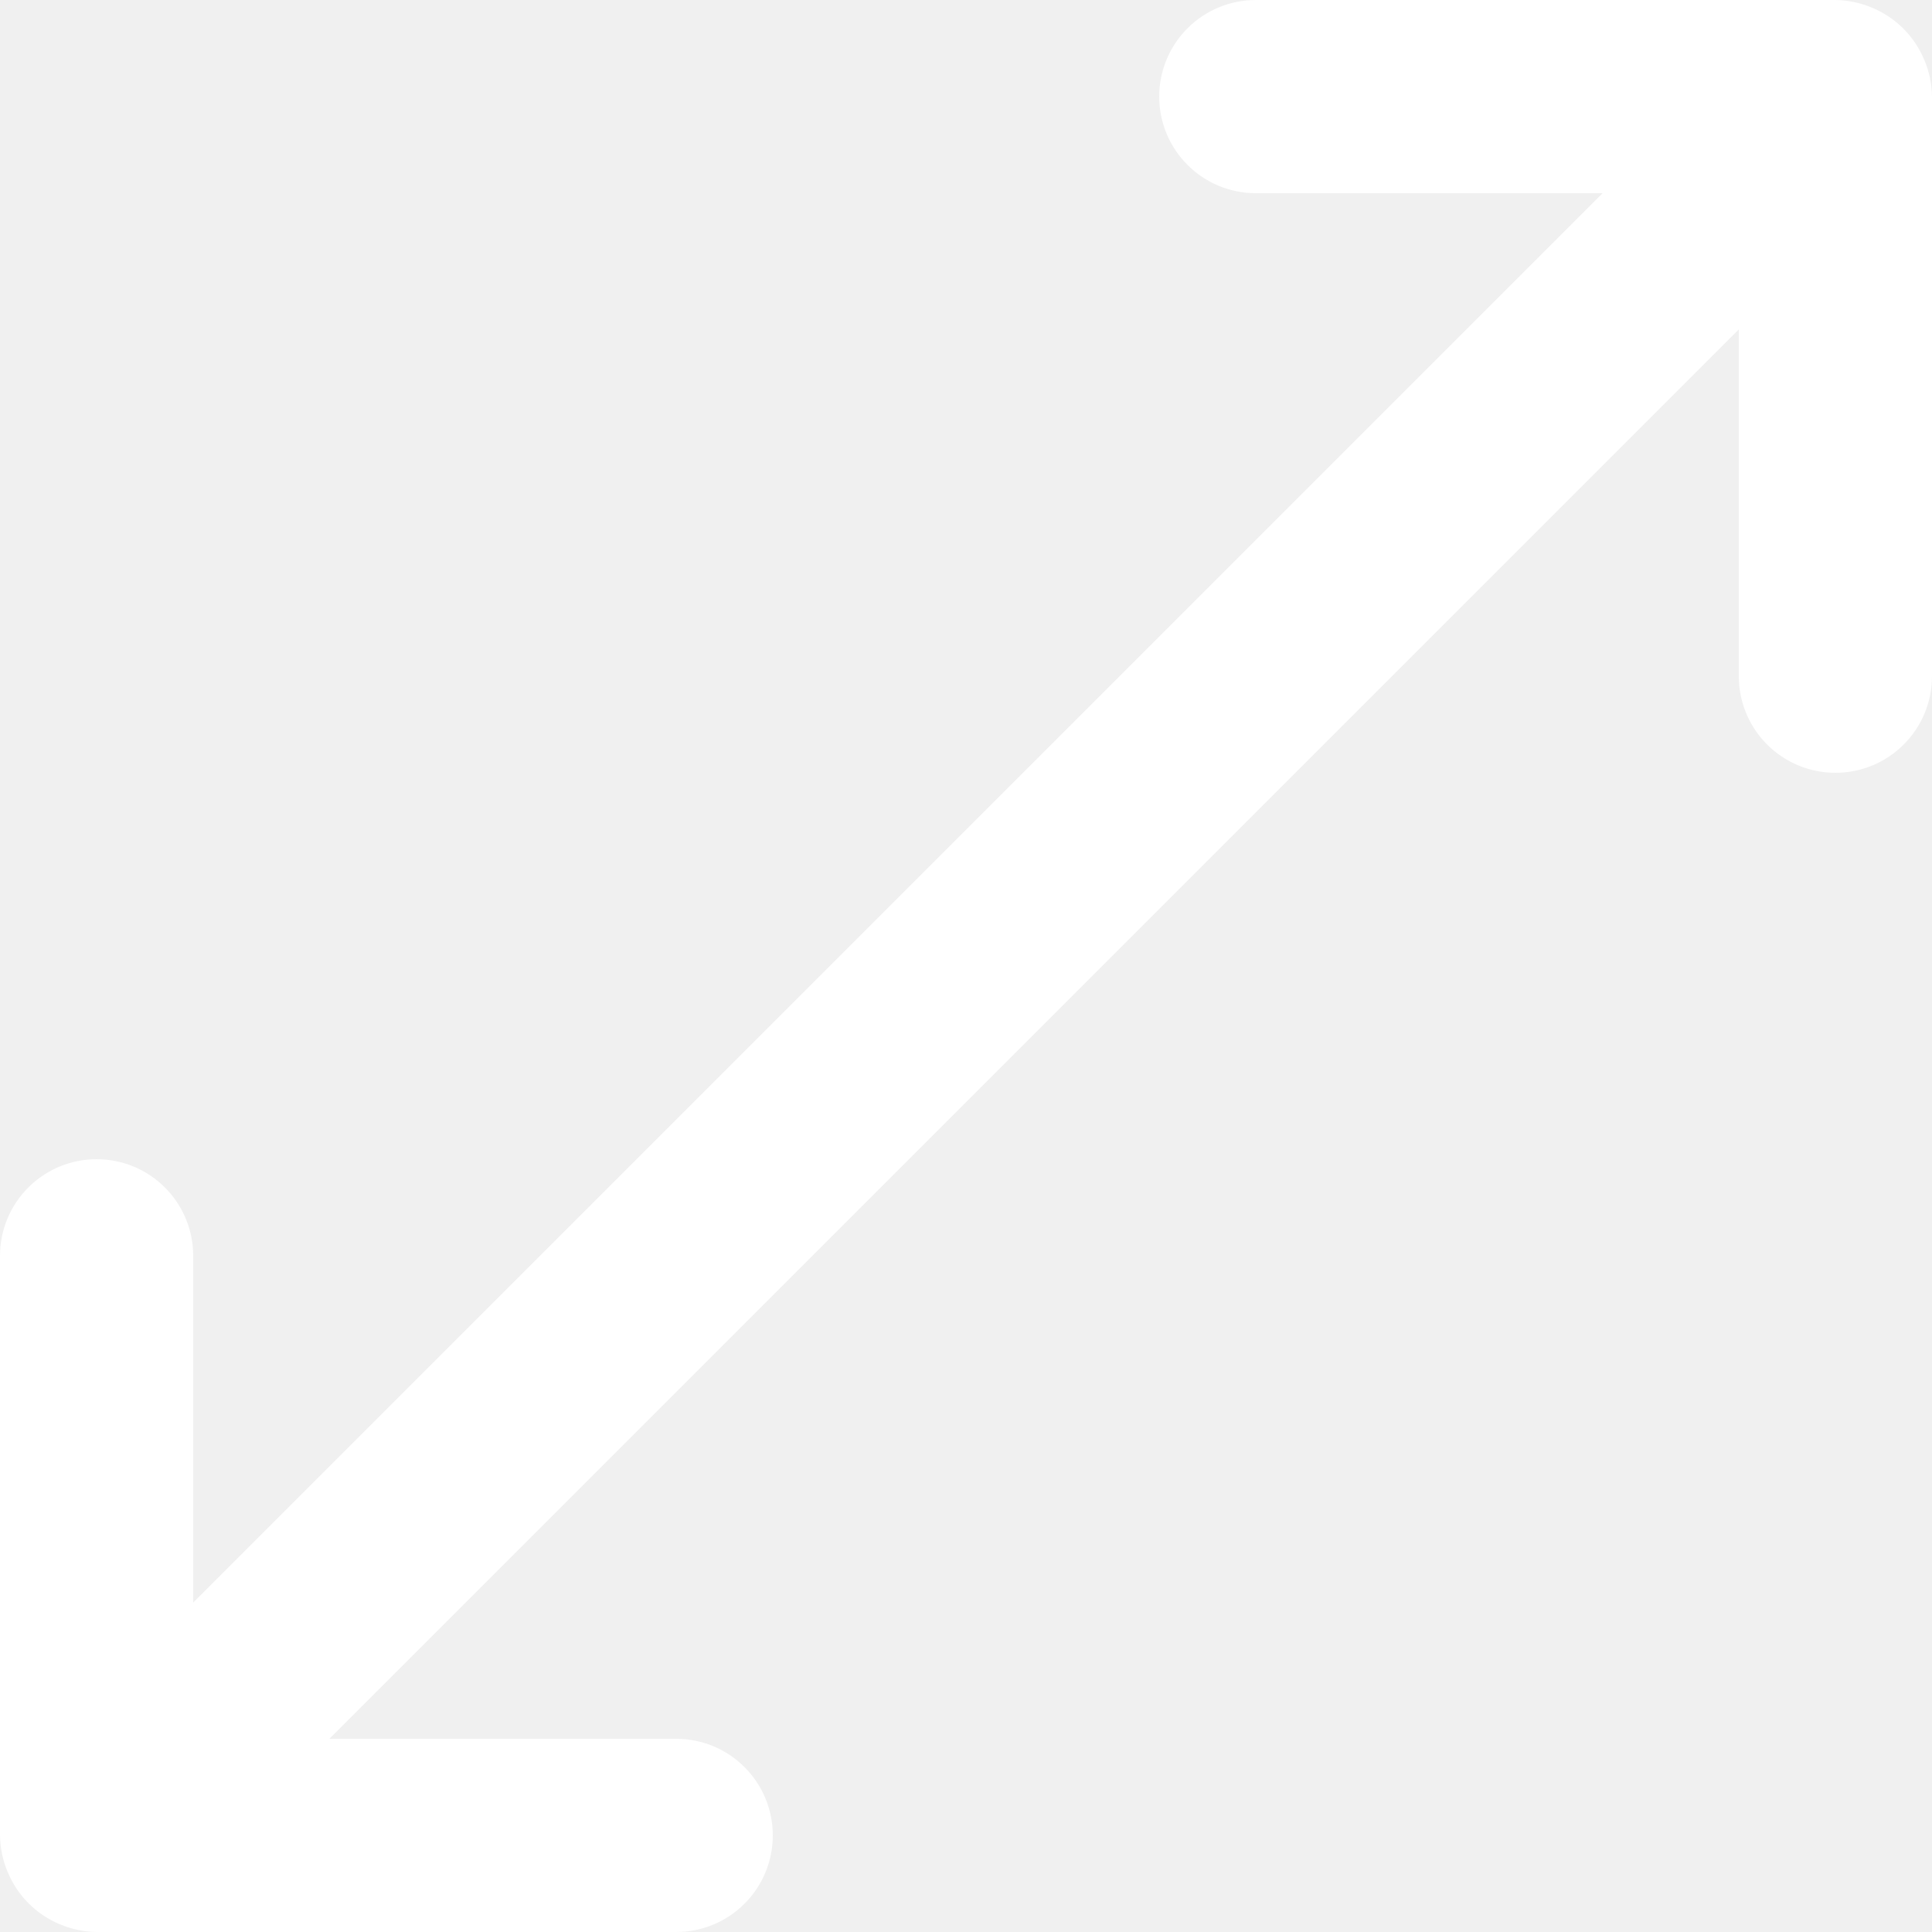
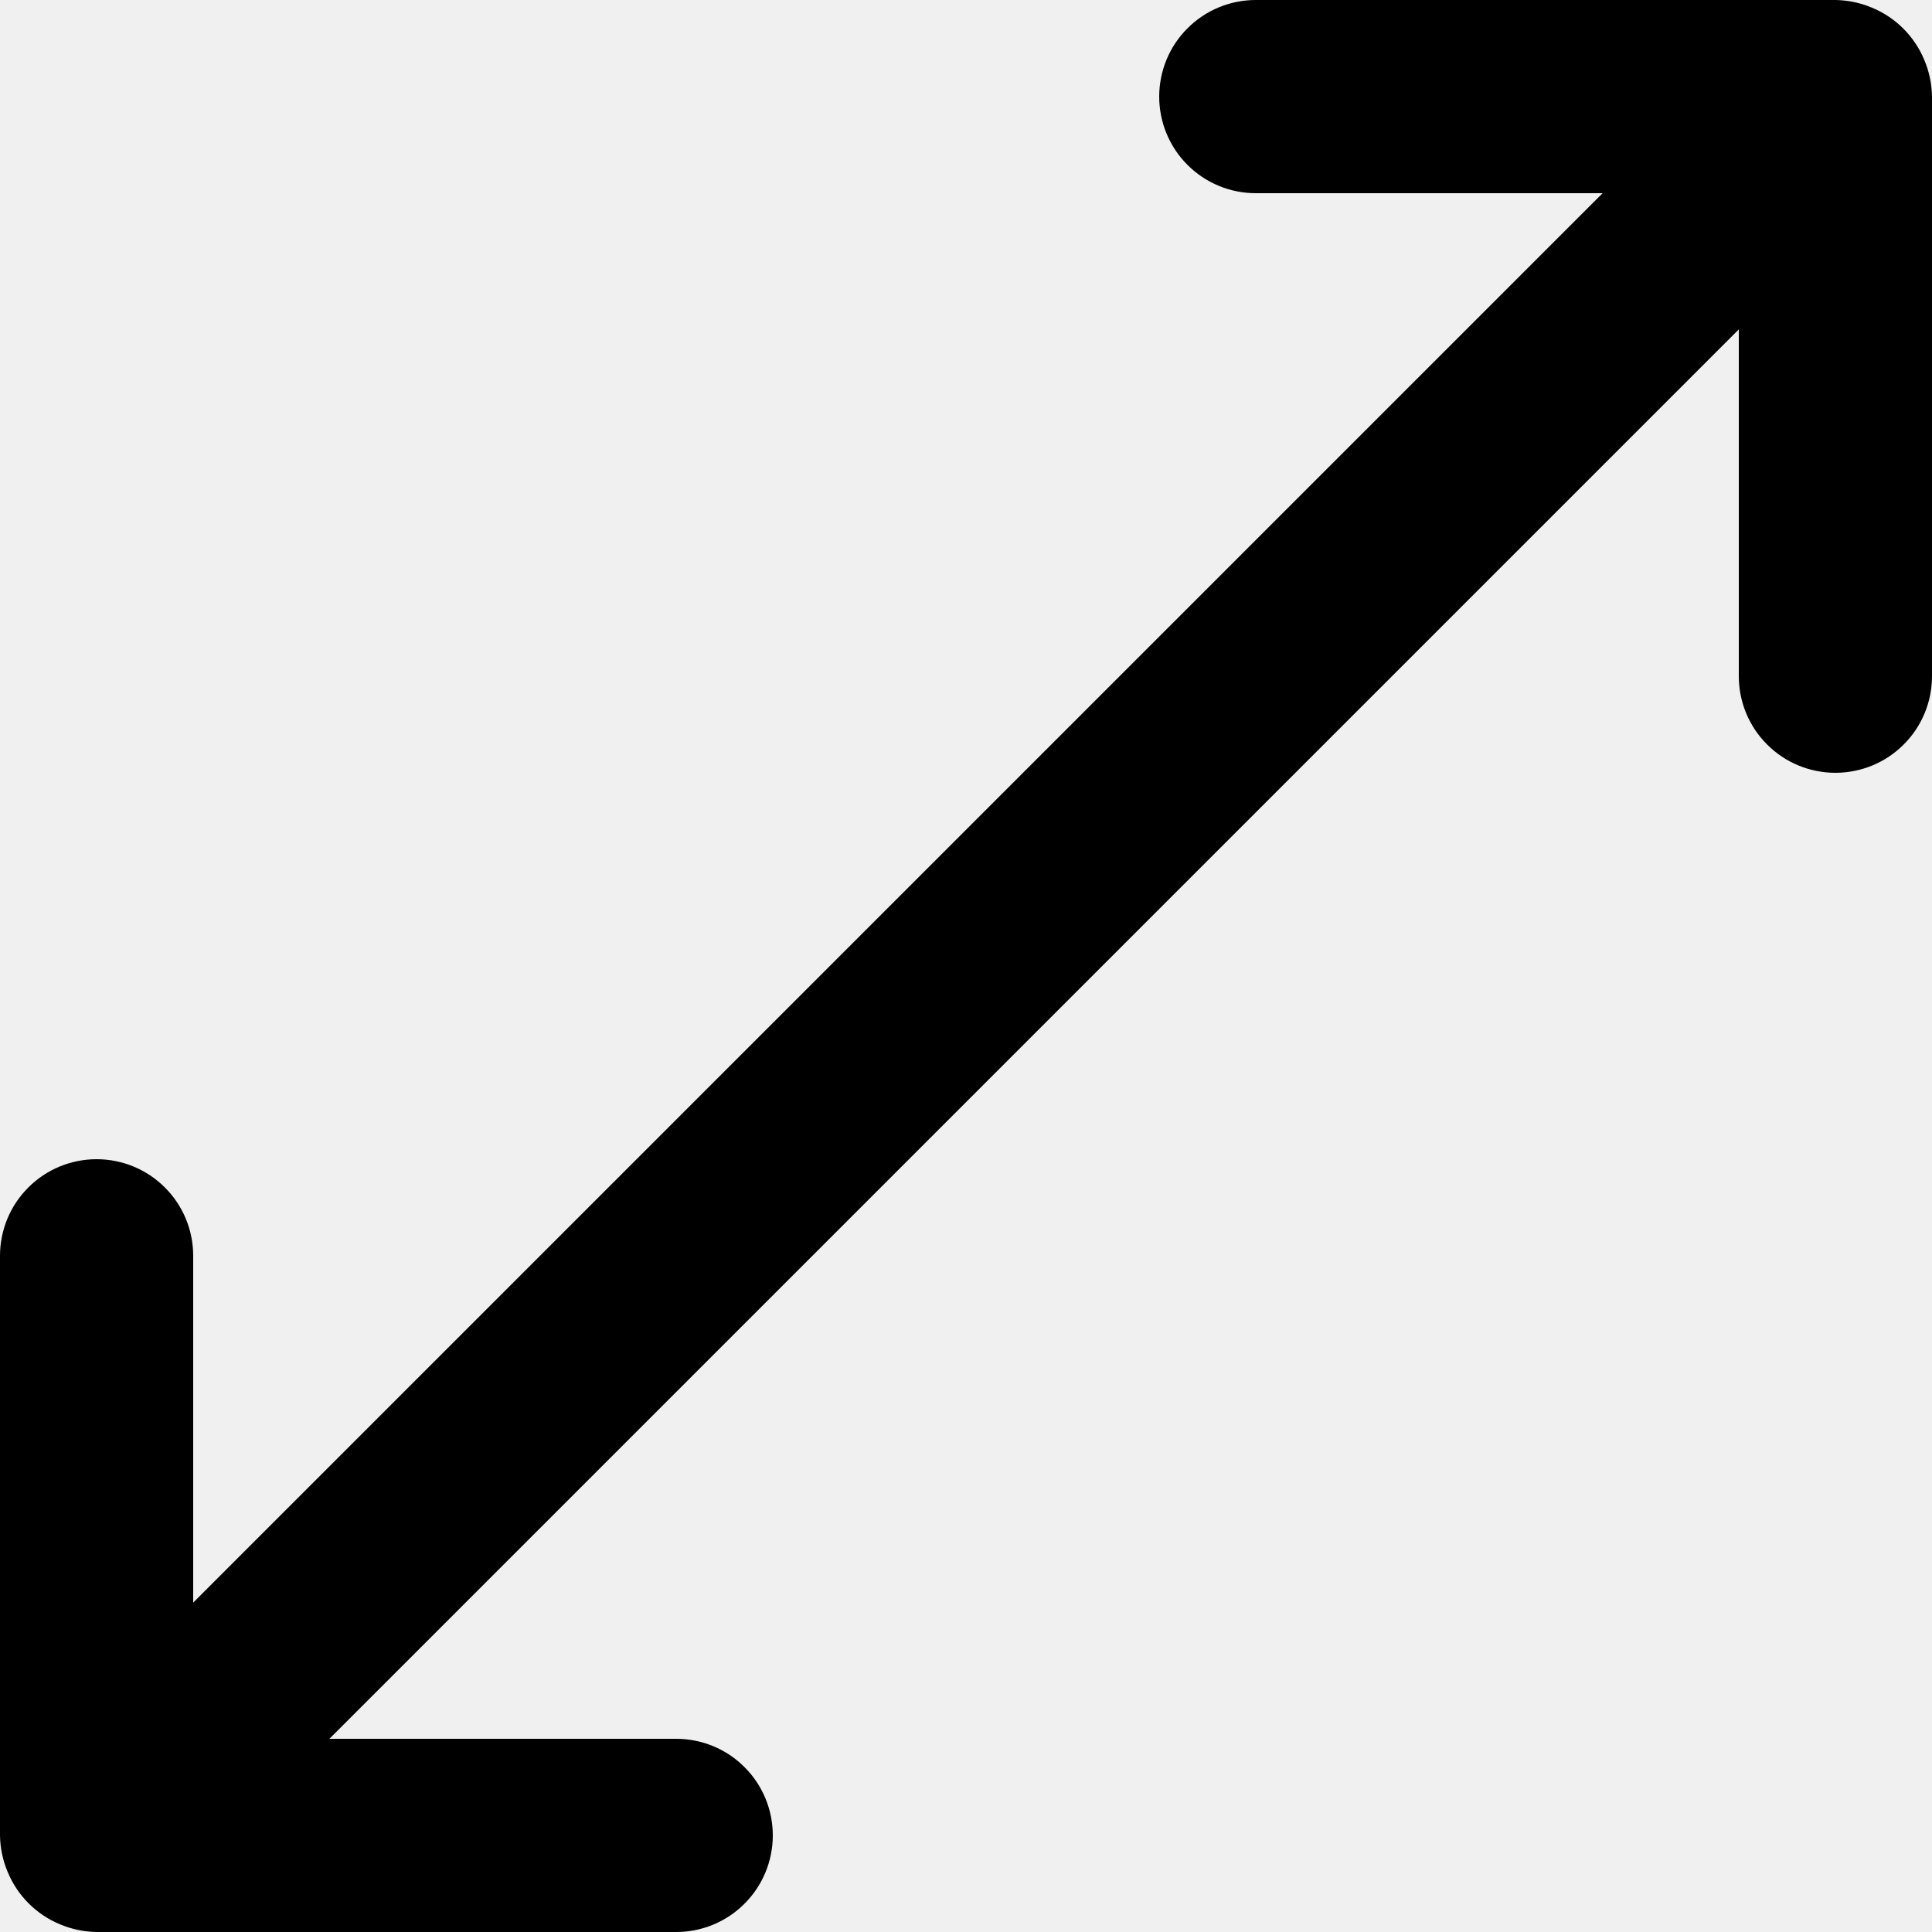
<svg xmlns="http://www.w3.org/2000/svg" width="20" height="20" viewBox="0 0 20 20" fill="none">
-   <path d="M19.92 0.62C19.819 0.376 19.624 0.181 19.38 0.08C19.26 0.029 19.131 0.002 19 0H13C12.735 0 12.48 0.105 12.293 0.293C12.105 0.48 12 0.735 12 1C12 1.265 12.105 1.52 12.293 1.707C12.48 1.895 12.735 2 13 2H16.59L2 16.59V13C2 12.735 1.895 12.48 1.707 12.293C1.52 12.105 1.265 12 1 12C0.735 12 0.48 12.105 0.293 12.293C0.105 12.48 0 12.735 0 13V19C0.002 19.131 0.029 19.26 0.08 19.38C0.181 19.624 0.376 19.819 0.62 19.92C0.74 19.971 0.869 19.998 1 20H7C7.265 20 7.52 19.895 7.707 19.707C7.895 19.52 8 19.265 8 19C8 18.735 7.895 18.48 7.707 18.293C7.52 18.105 7.265 18 7 18H3.41L18 3.41V7C18 7.265 18.105 7.52 18.293 7.707C18.48 7.895 18.735 8 19 8C19.265 8 19.52 7.895 19.707 7.707C19.895 7.52 20 7.265 20 7V1C19.998 0.869 19.971 0.74 19.92 0.62Z" fill="#FFFFFF " />
+   <path d="M19.92 0.62C19.819 0.376 19.624 0.181 19.38 0.08C19.26 0.029 19.131 0.002 19 0H13C12.735 0 12.48 0.105 12.293 0.293C12.105 0.48 12 0.735 12 1C12 1.265 12.105 1.52 12.293 1.707C12.48 1.895 12.735 2 13 2H16.59L2 16.59V13C2 12.735 1.895 12.48 1.707 12.293C1.52 12.105 1.265 12 1 12C0.735 12 0.48 12.105 0.293 12.293C0.105 12.48 0 12.735 0 13V19C0.002 19.131 0.029 19.26 0.08 19.38C0.181 19.624 0.376 19.819 0.62 19.92C0.74 19.971 0.869 19.998 1 20H7C7.265 20 7.52 19.895 7.707 19.707C7.895 19.52 8 19.265 8 19C8 18.735 7.895 18.48 7.707 18.293C7.52 18.105 7.265 18 7 18H3.41L18 3.41V7C18 7.265 18.105 7.52 18.293 7.707C18.48 7.895 18.735 8 19 8C19.265 8 19.52 7.895 19.707 7.707C19.895 7.52 20 7.265 20 7V1C19.998 0.869 19.971 0.74 19.92 0.62Z" fill="#000000 " />
</svg>
